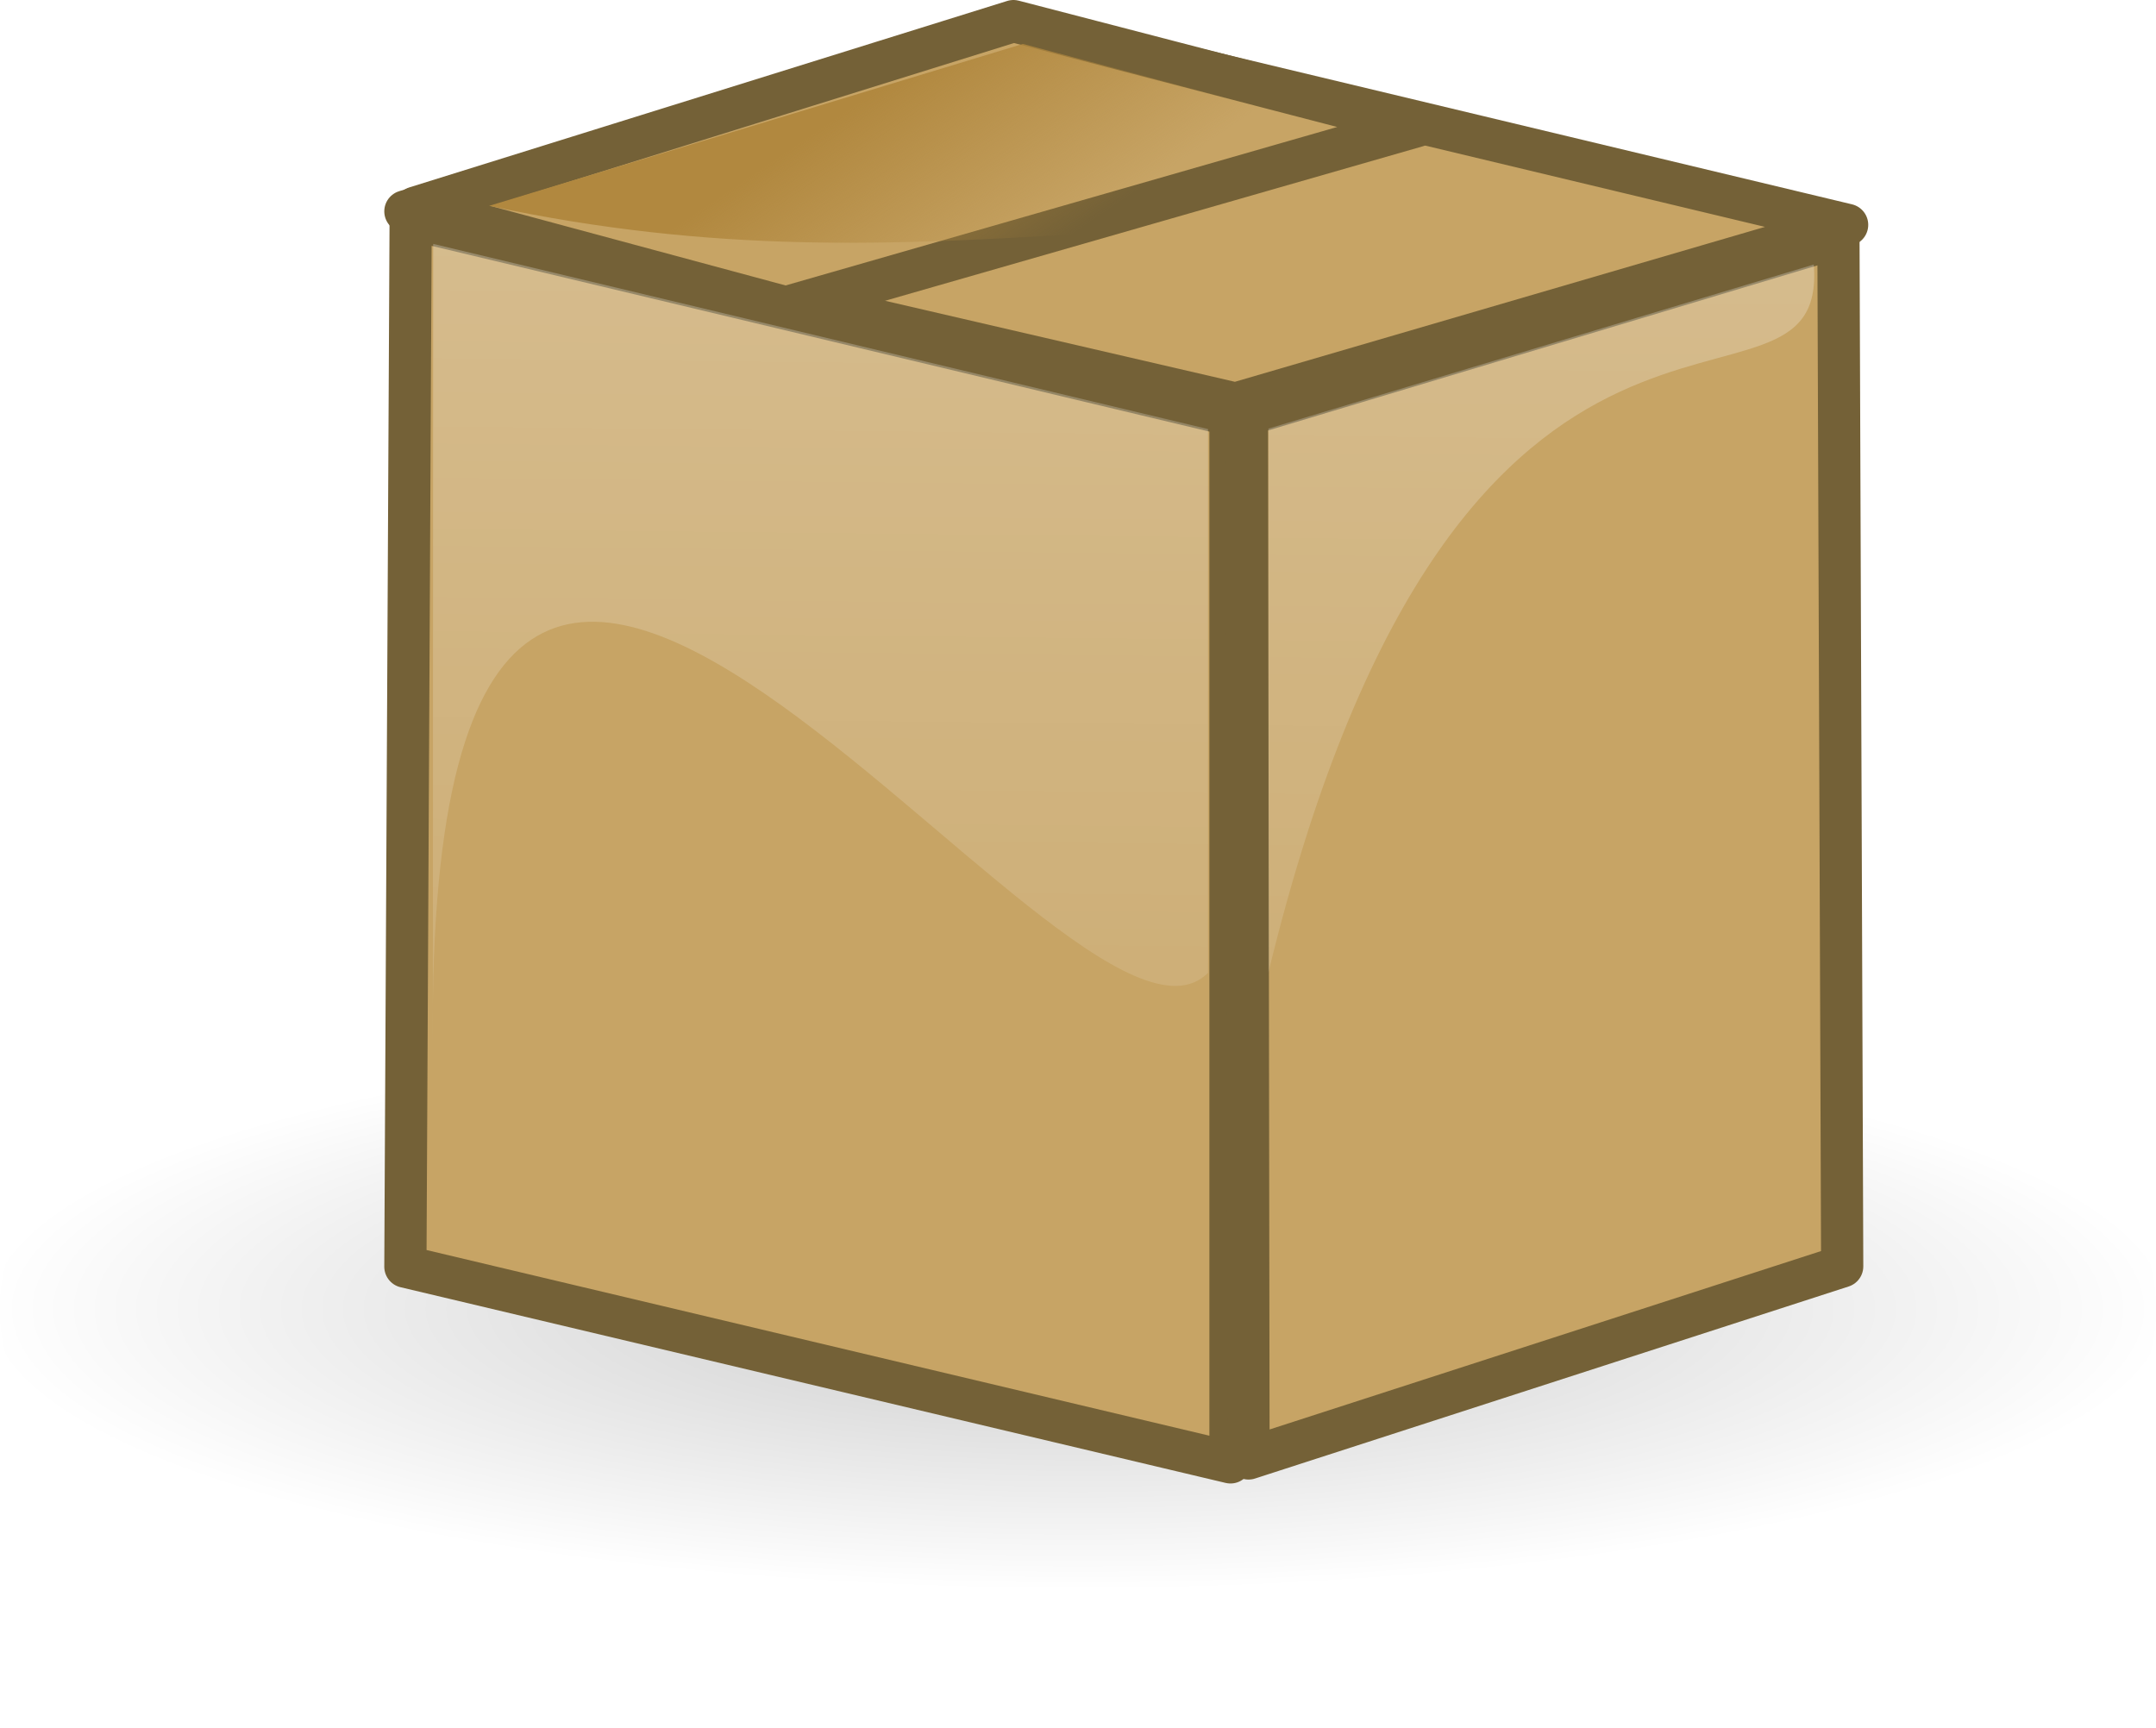
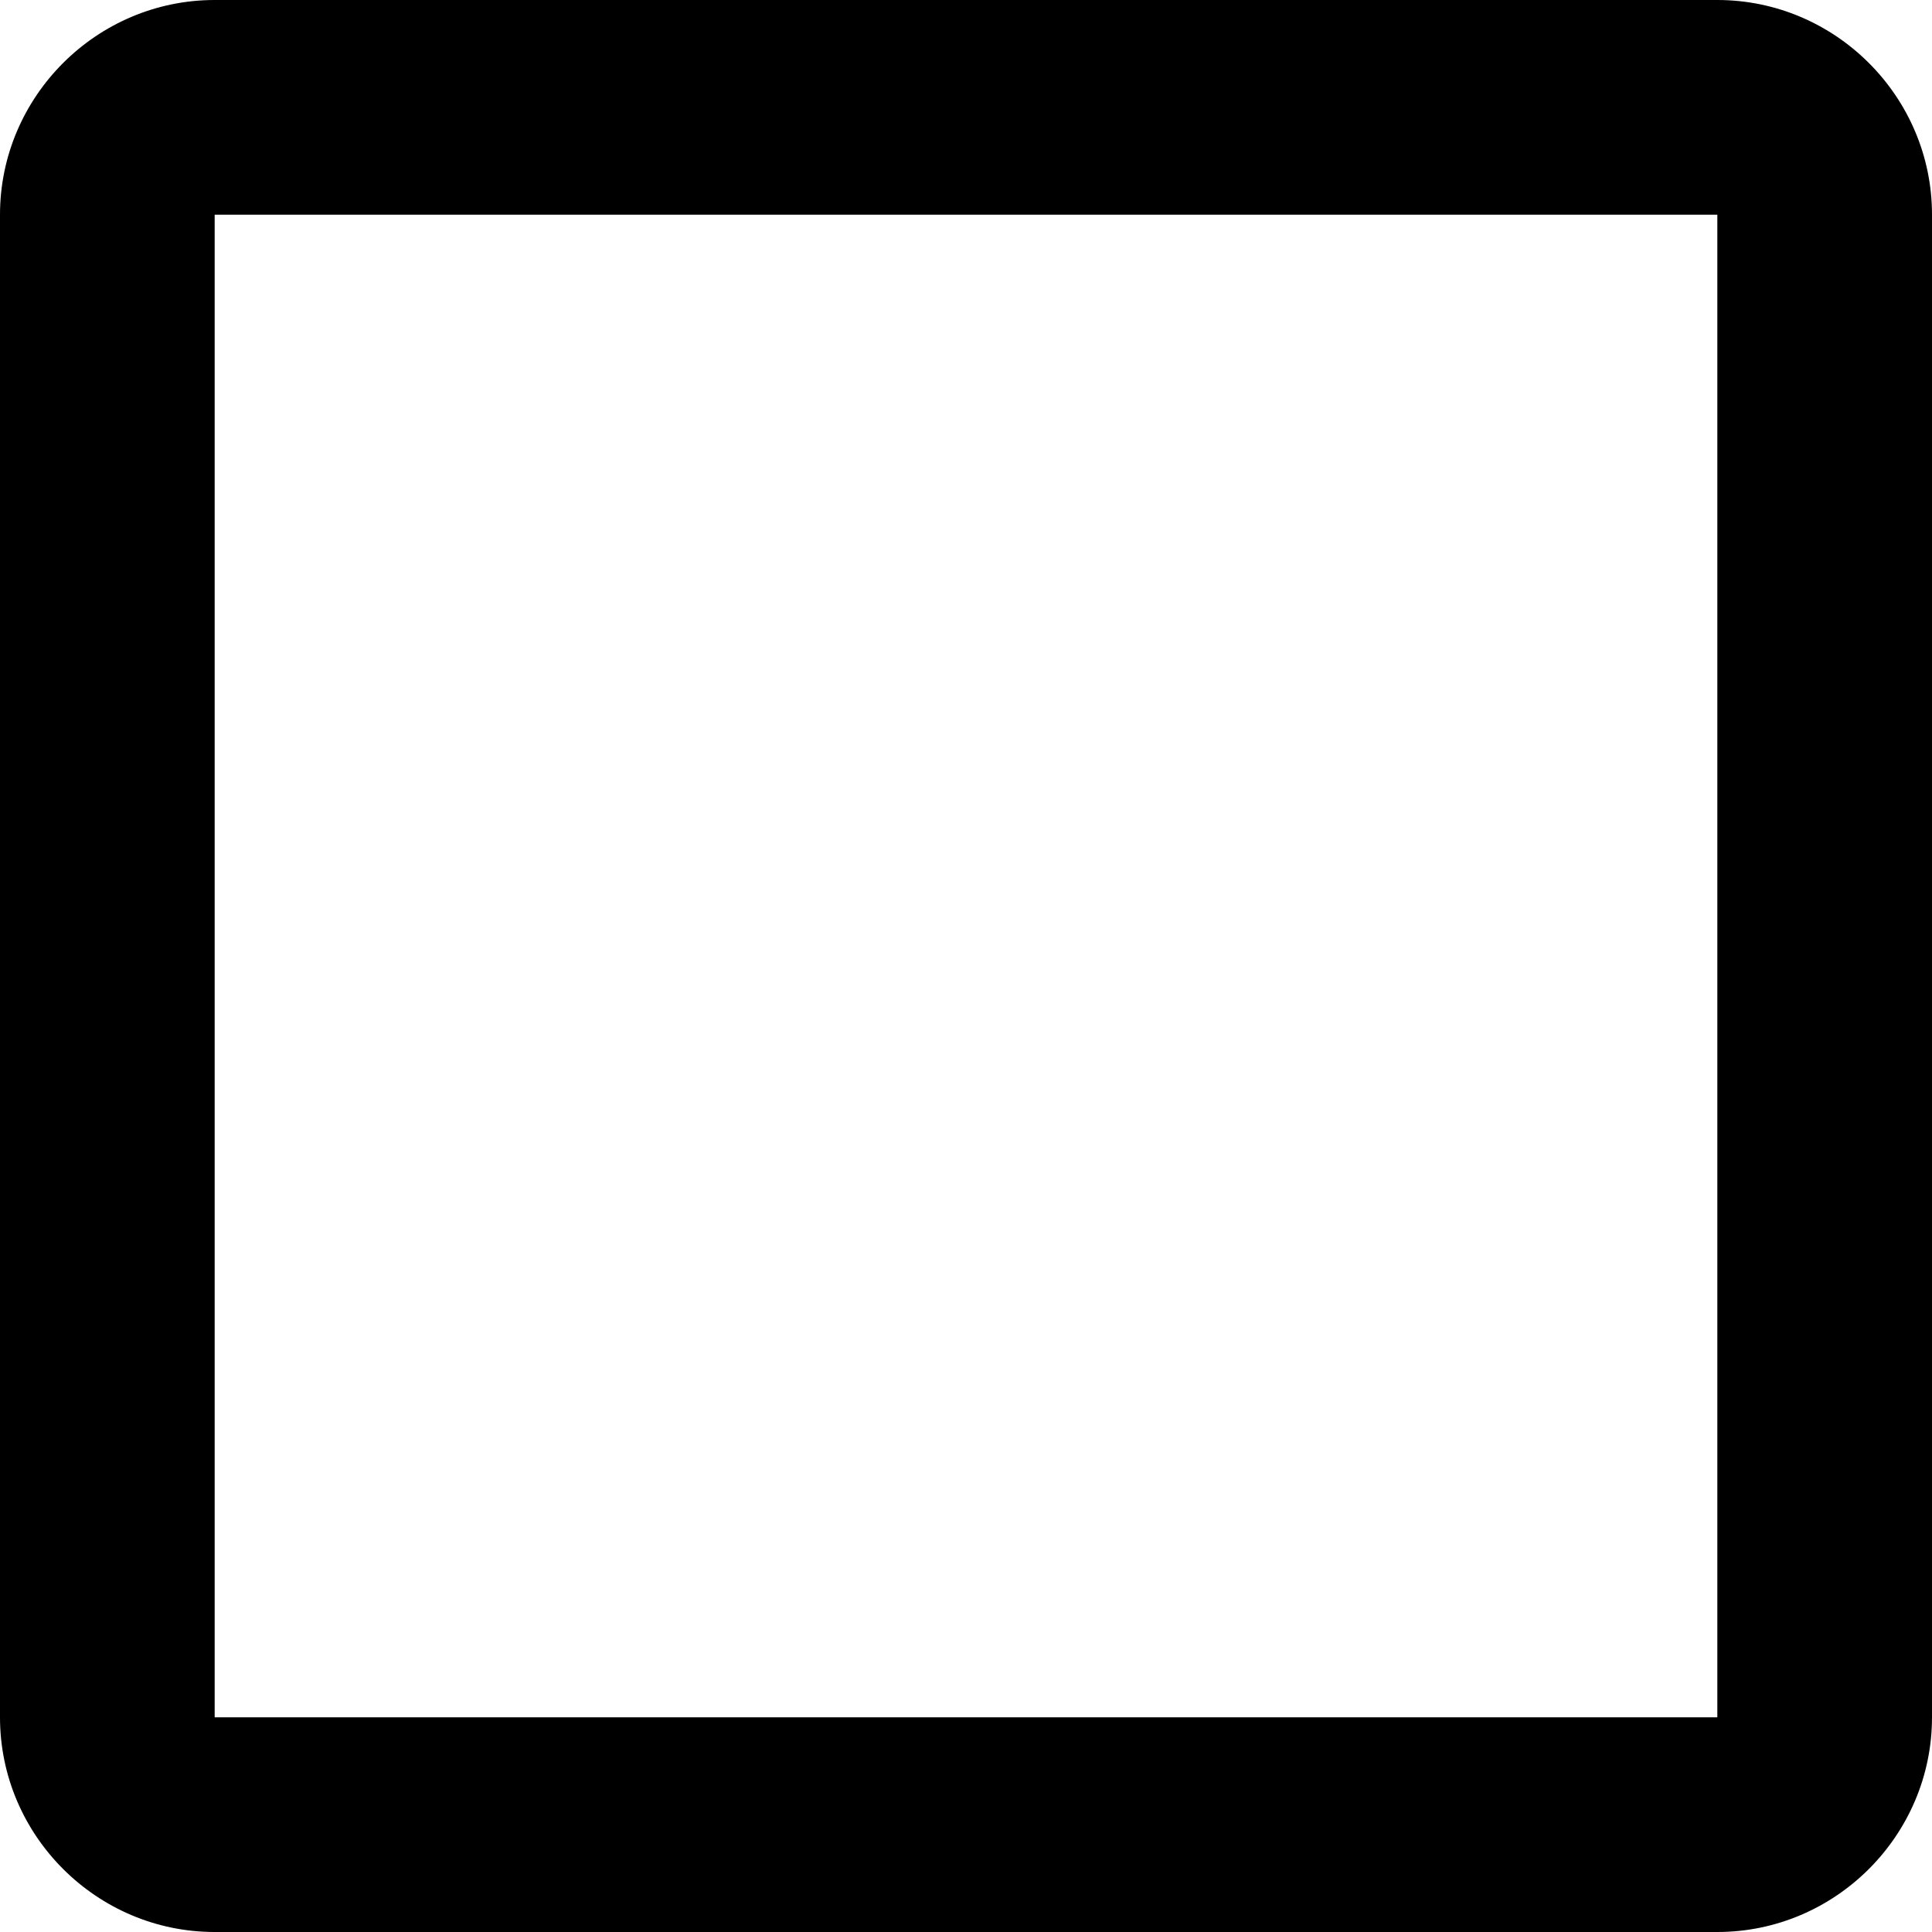
- <svg xmlns="http://www.w3.org/2000/svg" xmlns:xlink="http://www.w3.org/1999/xlink" id="svg2" viewBox="0 0 51.089 40.938" version="1.0">
-   <defs id="defs4">
-     <linearGradient id="linearGradient4294">
-       <stop id="stop4296" style="stop-color:#ffffff;stop-opacity:0.668" offset="0" />
-       <stop id="stop4298" style="stop-color:#ffffff;stop-opacity:0" offset="1" />
-     </linearGradient>
-     <radialGradient id="radialGradient3861" gradientUnits="userSpaceOnUse" cy="522.12" cx="-59.603" gradientTransform="matrix(1.0178 0 0 .13108 127.26 37.243)" r="61.166">
-       <stop id="stop5032" style="stop-color:#000000;stop-opacity:.208" offset="0" />
-       <stop id="stop5034" style="stop-color:#000000;stop-opacity:0" offset="1" />
-     </radialGradient>
-     <linearGradient id="linearGradient3863" y2="190.88" xlink:href="#linearGradient4294" gradientUnits="userSpaceOnUse" x2="-83.837" gradientTransform="matrix(.34104 0 0 .34104 -11.945 32.258)" y1="-10.987" x1="-81.671" />
-     <linearGradient id="linearGradient3867" y2="59.333" gradientUnits="userSpaceOnUse" x2="-82.773" gradientTransform="matrix(-1 0 0 -1 -113.13 122.66)" y1="63.817" x1="-79.732">
-       <stop id="stop3817" style="stop-color:#b1883f" offset="0" />
-       <stop id="stop3819" style="stop-color:#b1883f;stop-opacity:0" offset="1" />
-     </linearGradient>
-   </defs>
-   <g id="layer1" transform="translate(68.106 -65.31)">
-     <g id="g3851" transform="translate(-11,6.625)">
-       <path id="path3763" style="fill-rule:evenodd;color:#000000;fill:url(#radialGradient3861)" d="m127.76 105.68a61.166 11.926 0 1 1 -122.33 0 61.166 11.926 0 1 1 122.33 0z" transform="matrix(.41762 0 0 .83114 -59.374 1.8728)" />
-       <path id="rect2732" style="stroke-linejoin:round;stroke:#746137;stroke-linecap:square;fill:#c7a465" d="m-27.948 68.519l-19.427-4.64-0.125 24.826 19.552 4.638v-24.824z" />
-       <path id="path3727" style="stroke-linejoin:round;stroke:#746137;stroke-linecap:square;fill:#c7a465" d="m-27.558 68.515l14.016-4.212 0.089 24.395-14.068 4.552-0.037-24.735z" />
-       <path id="path3729" style="stroke-linejoin:round;stroke:#746137;stroke-linecap:square;fill:#c7a465" d="m-33.023 59.302l19.687 4.712-14.493 4.236-19.671-4.556 14.477-4.392z" />
-       <path id="path3733" style="stroke-linejoin:round;fill-rule:evenodd;stroke:#746137;stroke-width:1px;fill:#c7a465" d="m-38.486 65.969l-8.773-2.365 14.168-4.419 9.568 2.485-14.963 4.299z" />
-       <path id="path3753" style="opacity:.812;fill-rule:evenodd;fill:url(#linearGradient3863)" d="m-28.48 68.854v12.886c-3.277 3.315-18.561-21.473-18.369 1.66l0.008-18.935 18.361 4.389z" />
-       <path id="path3757" style="opacity:.812;fill:url(#linearGradient3863);fill-rule:evenodd" d="m-27.049 68.843v12.886c4.603-18.914 13.277-12.179 12.923-16.775l-12.923 3.889z" />
-       <path id="path3836" style="fill-rule:evenodd;fill:url(#linearGradient3867)" d="m-15.192 64.41s-17.677-4.684-17.677-4.684l-12.646 3.837c10.714 2.29 17.116-0.836 30.323 0.847z" />
+ <svg xmlns="http://www.w3.org/2000/svg" height="18px" version="1.1" viewBox="0 0 18 18" width="18px">
+   <defs />
+   <g fill="none" fill-rule="evenodd" id="Page-1" stroke="none" stroke-width="1">
+     <g fill="#000000" id="Core" transform="translate(-3, -87)">
+       <g id="check-box-outline-blank" transform="translate(3, 87)">
+         <path d="M16,2 L16,16 L2,16 L2,2 L16,2 L16,2 Z M16,0 L2,0 C0.9,0 0,0.9 0,2 L0,16 C0,17.1 0.9,18 2,18 L16,18 C17.1,18 18,17.1 18,16 L18,2 C18,0.9 17.1,0 16,0 L16,0 L16,0 Z" id="Shape" />
+       </g>
    </g>
  </g>
</svg>
